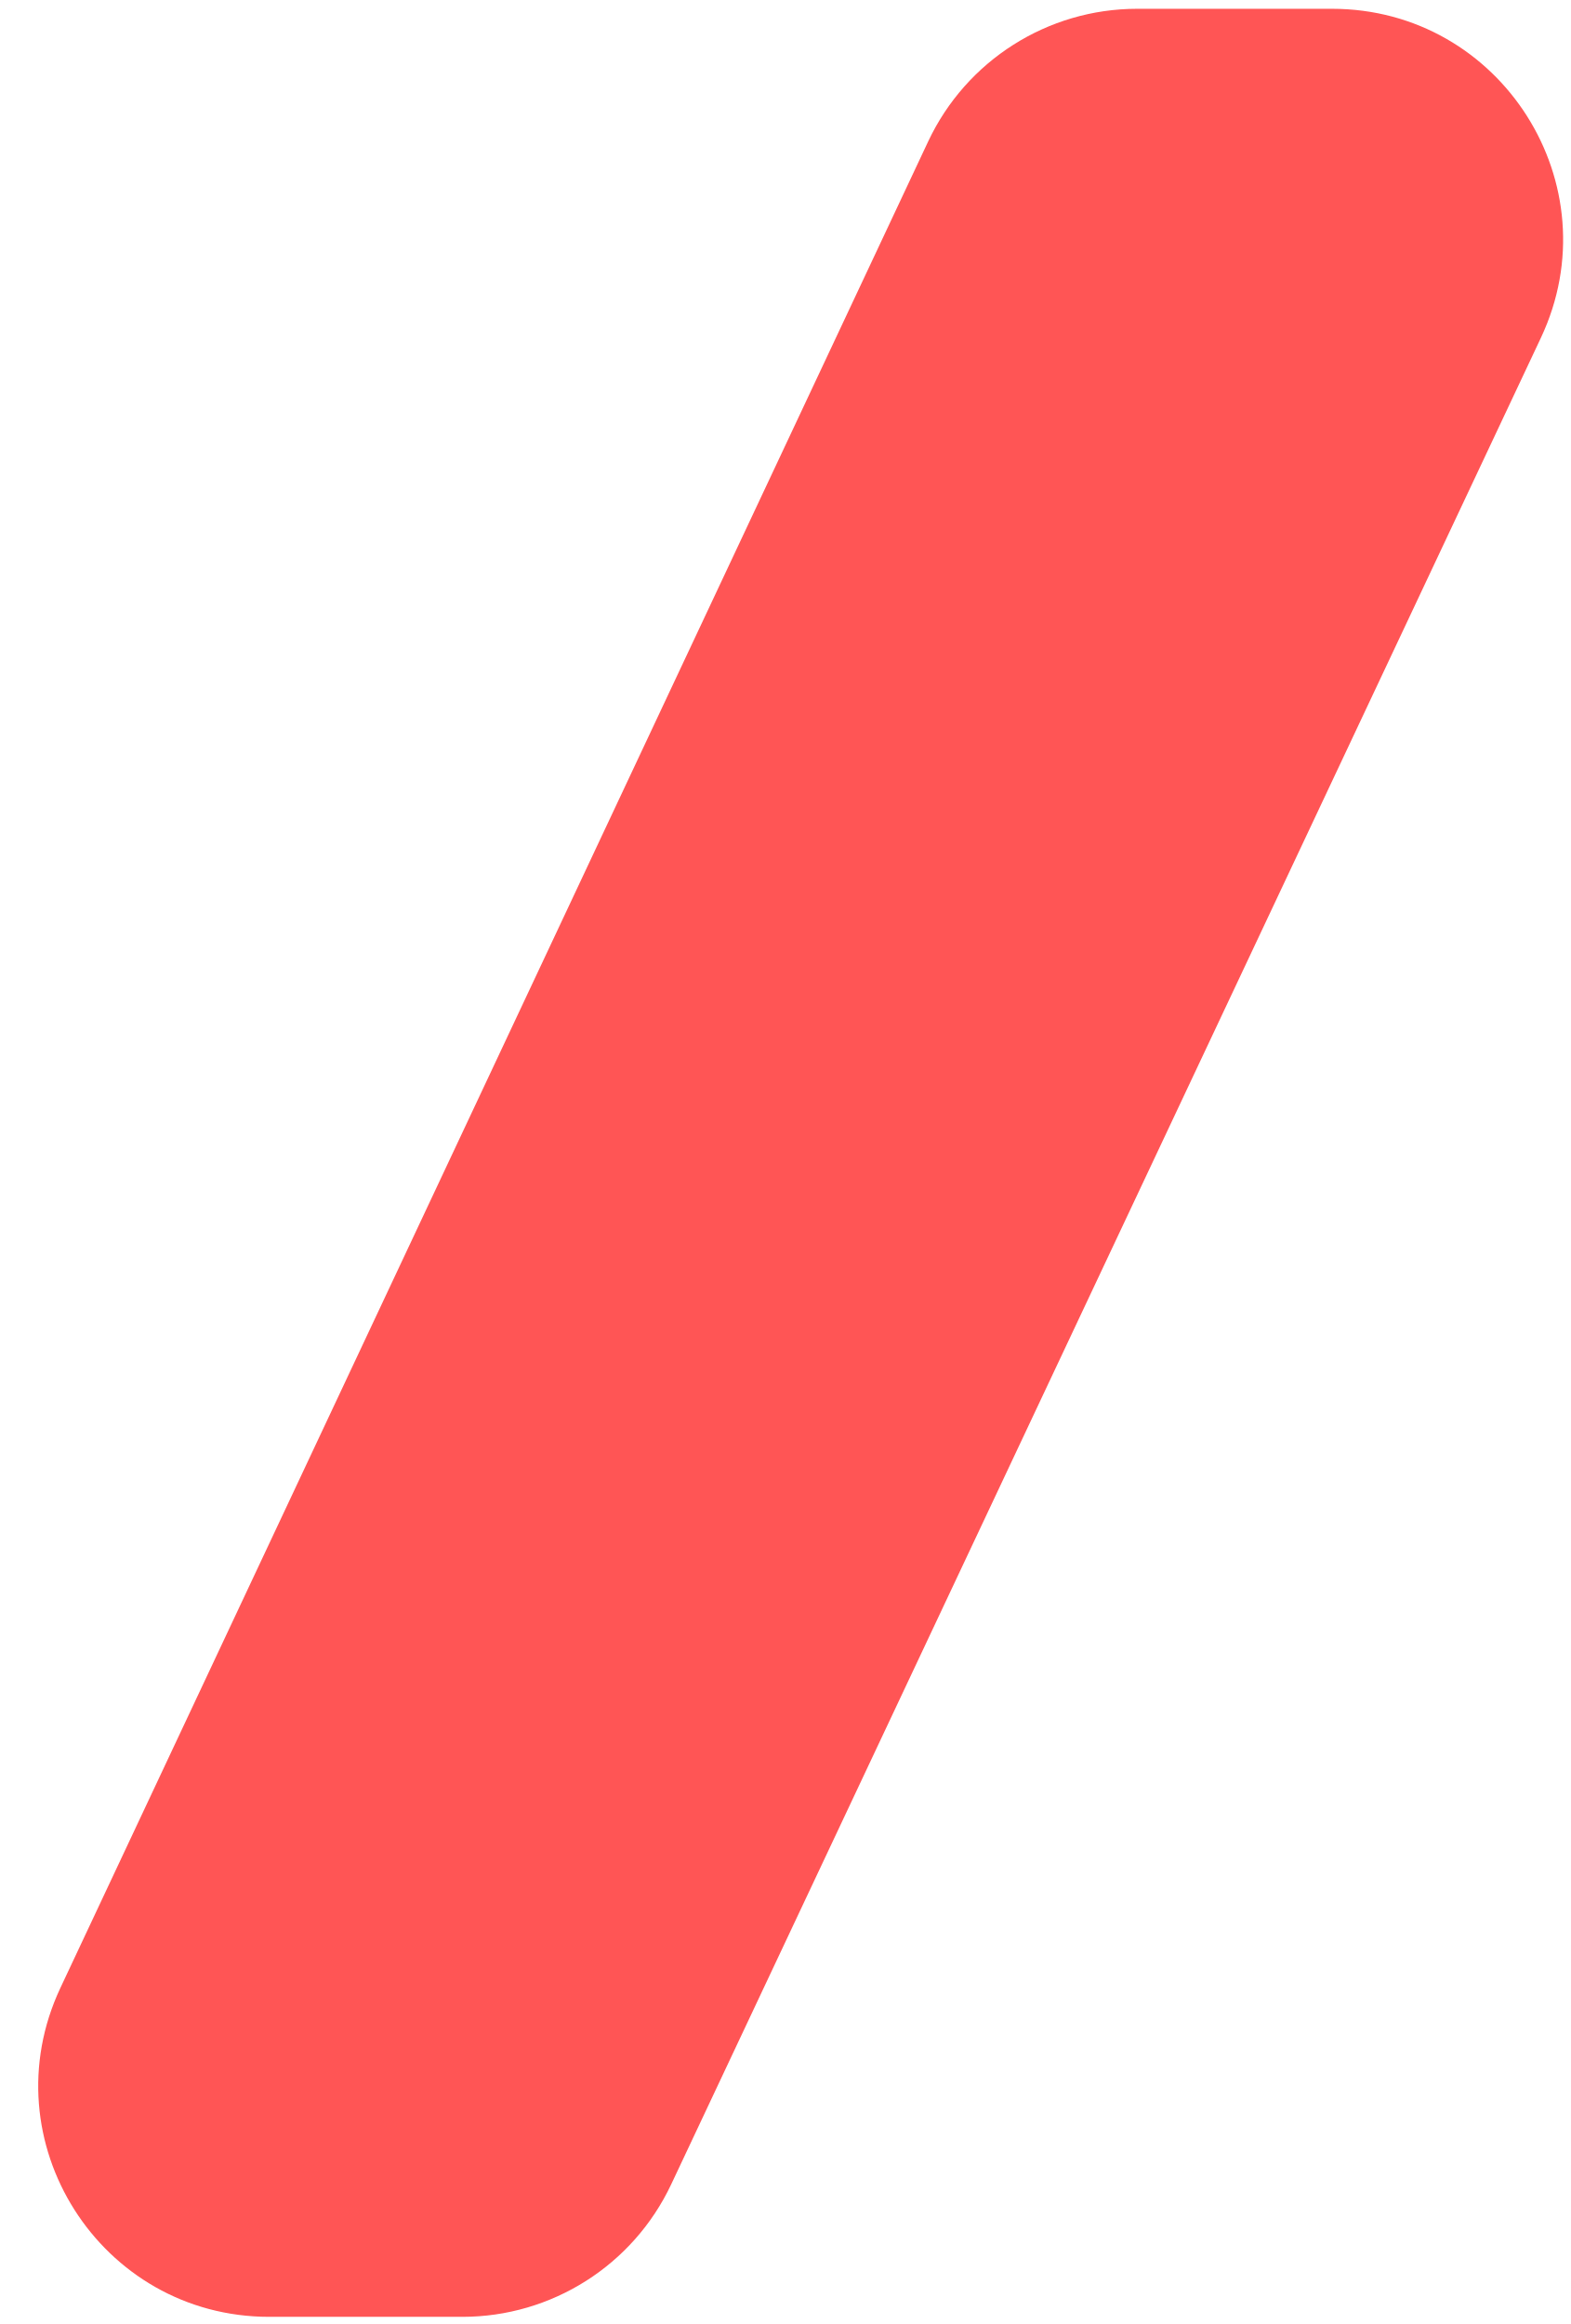
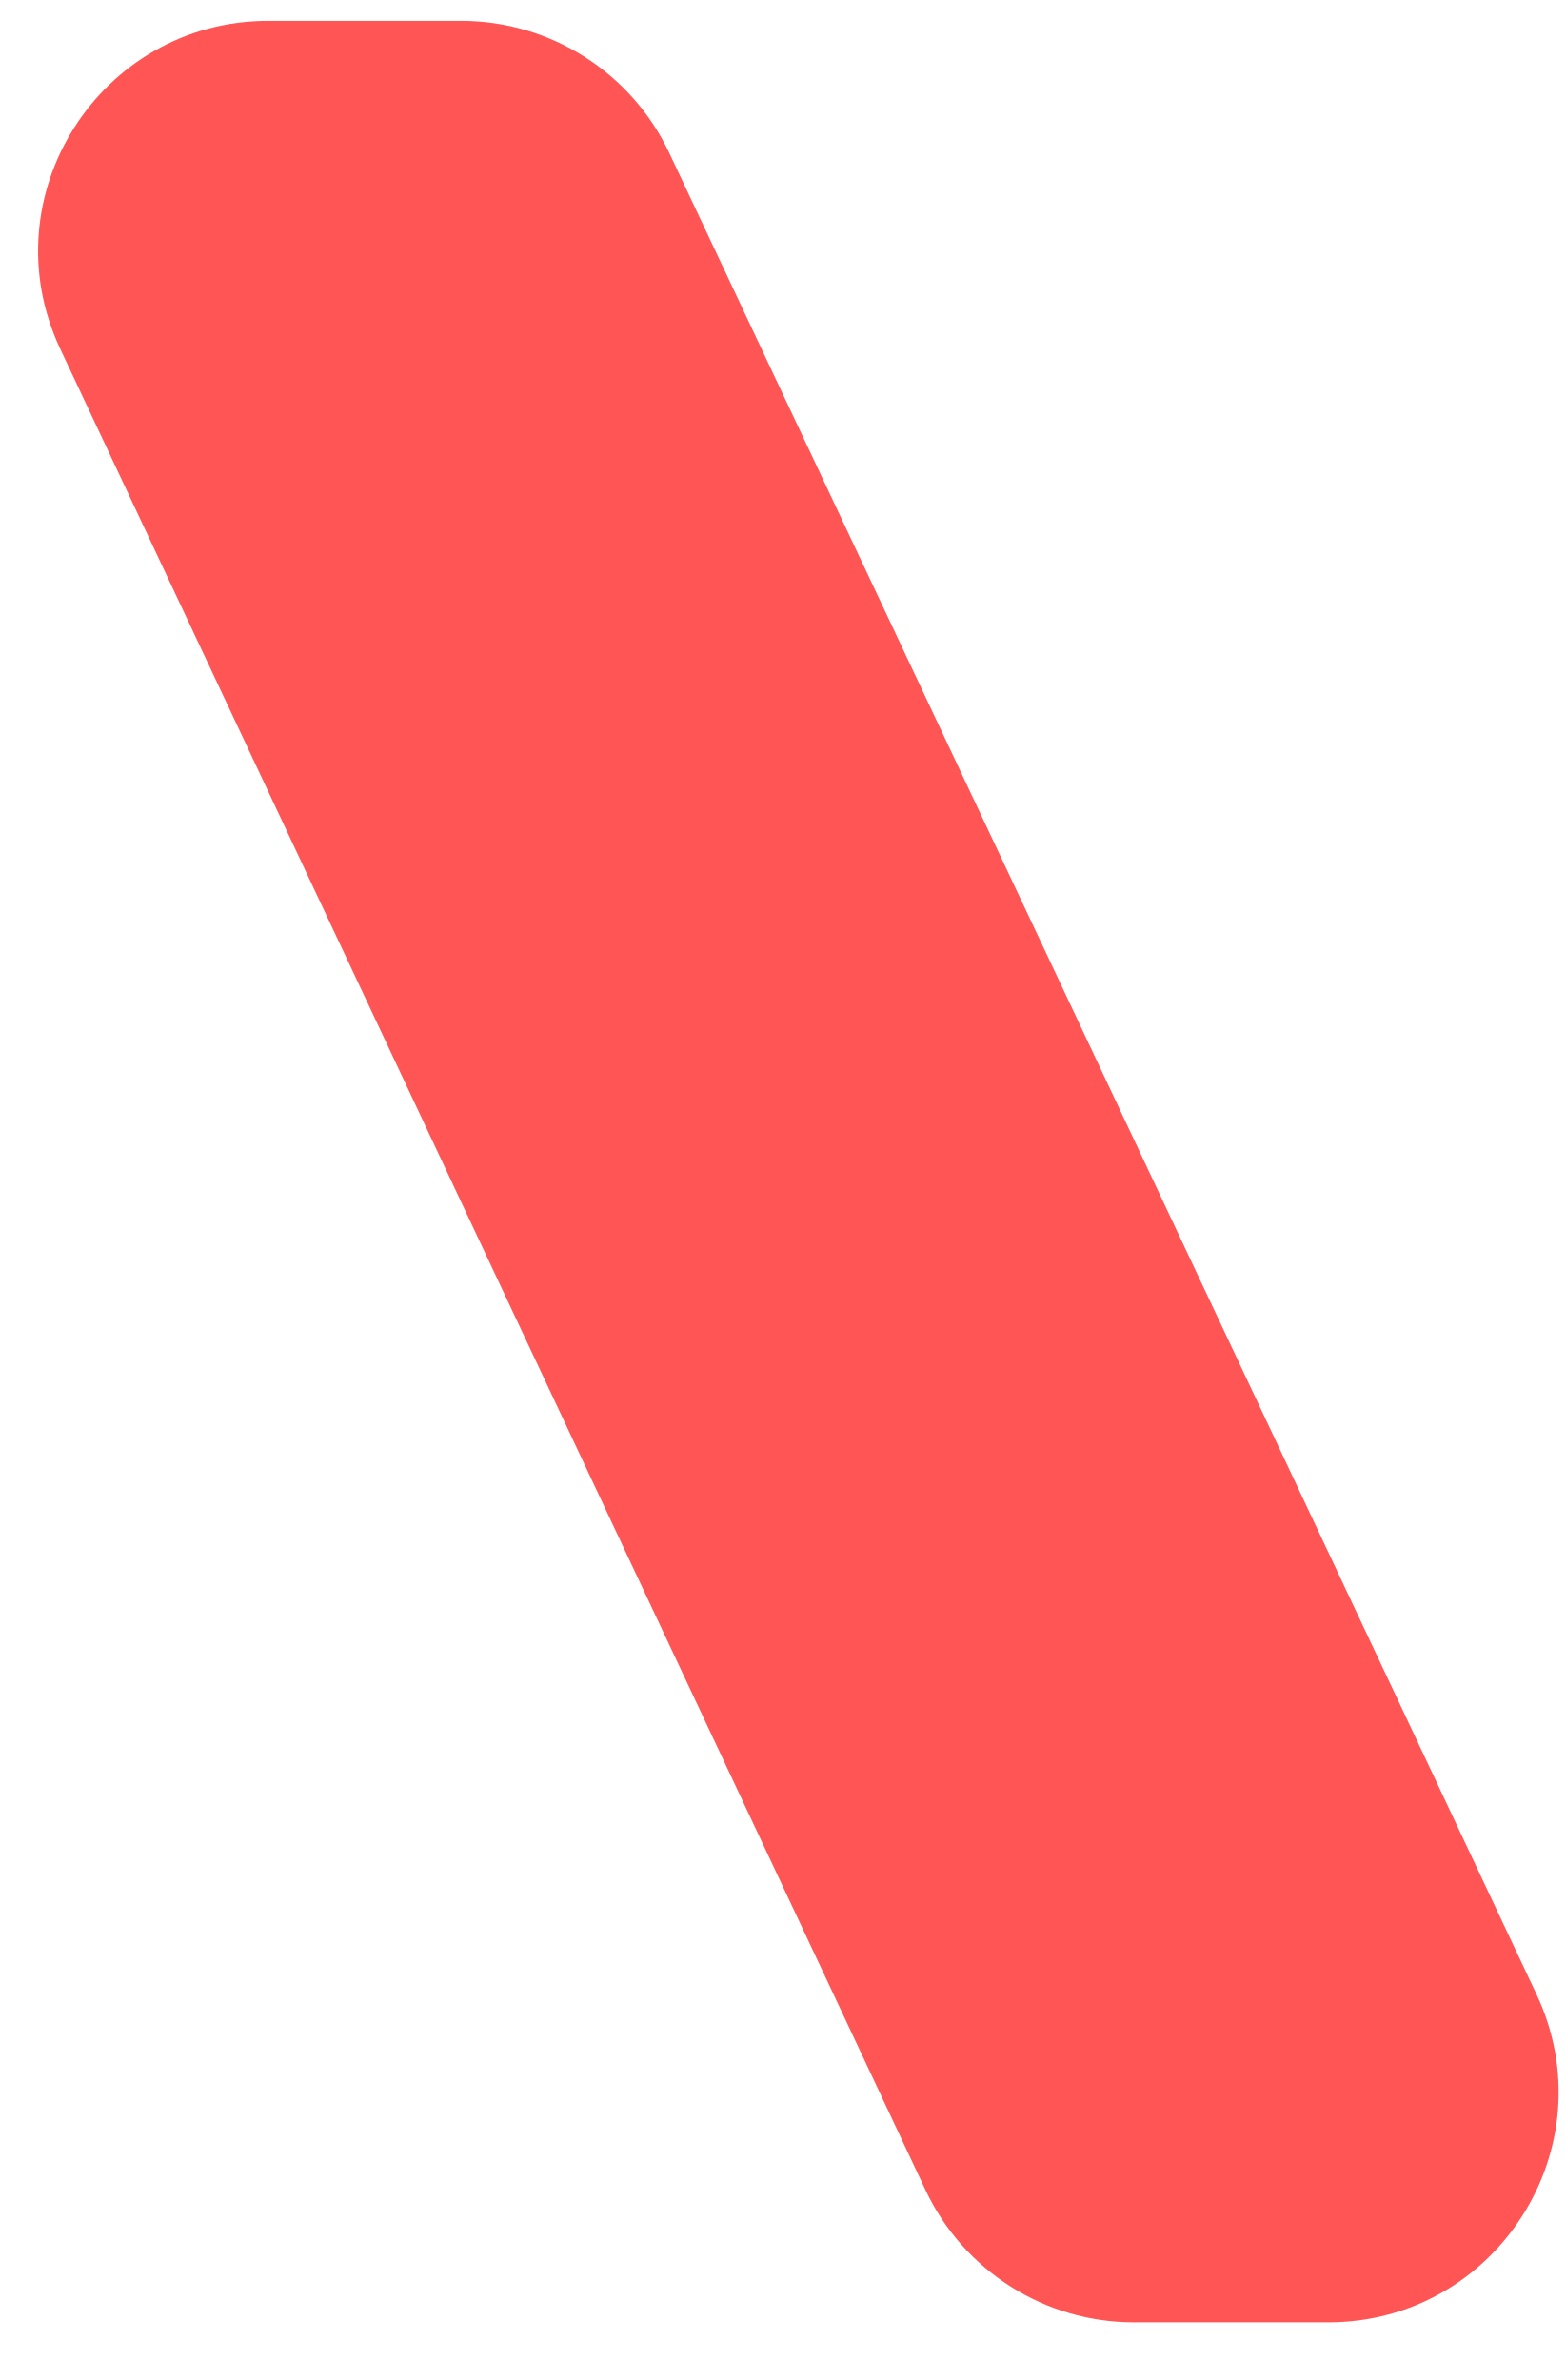
- <svg xmlns="http://www.w3.org/2000/svg" width="25" height="37" viewBox="0 0 25 37" fill="none">
-   <path d="M18.104 0.14H21.207C23.901 0.14 25.68 2.943 24.532 5.38L10.686 34.777C10.079 36.065 8.784 36.886 7.361 36.886H4.287C1.595 36.886 -0.184 34.086 0.962 31.648L14.778 2.251C15.384 0.963 16.68 0.14 18.104 0.14Z" fill="#FF5555" />
+ <svg xmlns="http://www.w3.org/2000/svg" width="25" height="38" viewBox="0 0 25 38" fill="none">
+   <path d="M18.104 37.079H21.207C23.901 37.079 25.68 34.276 24.532 31.839L10.686 2.442C10.079 1.154 8.784 0.333 7.361 0.333H4.287C1.595 0.333 -0.184 3.133 0.962 5.57L14.778 34.968C15.384 36.256 16.68 37.079 18.104 37.079Z" fill="#FF5555" />
</svg>
